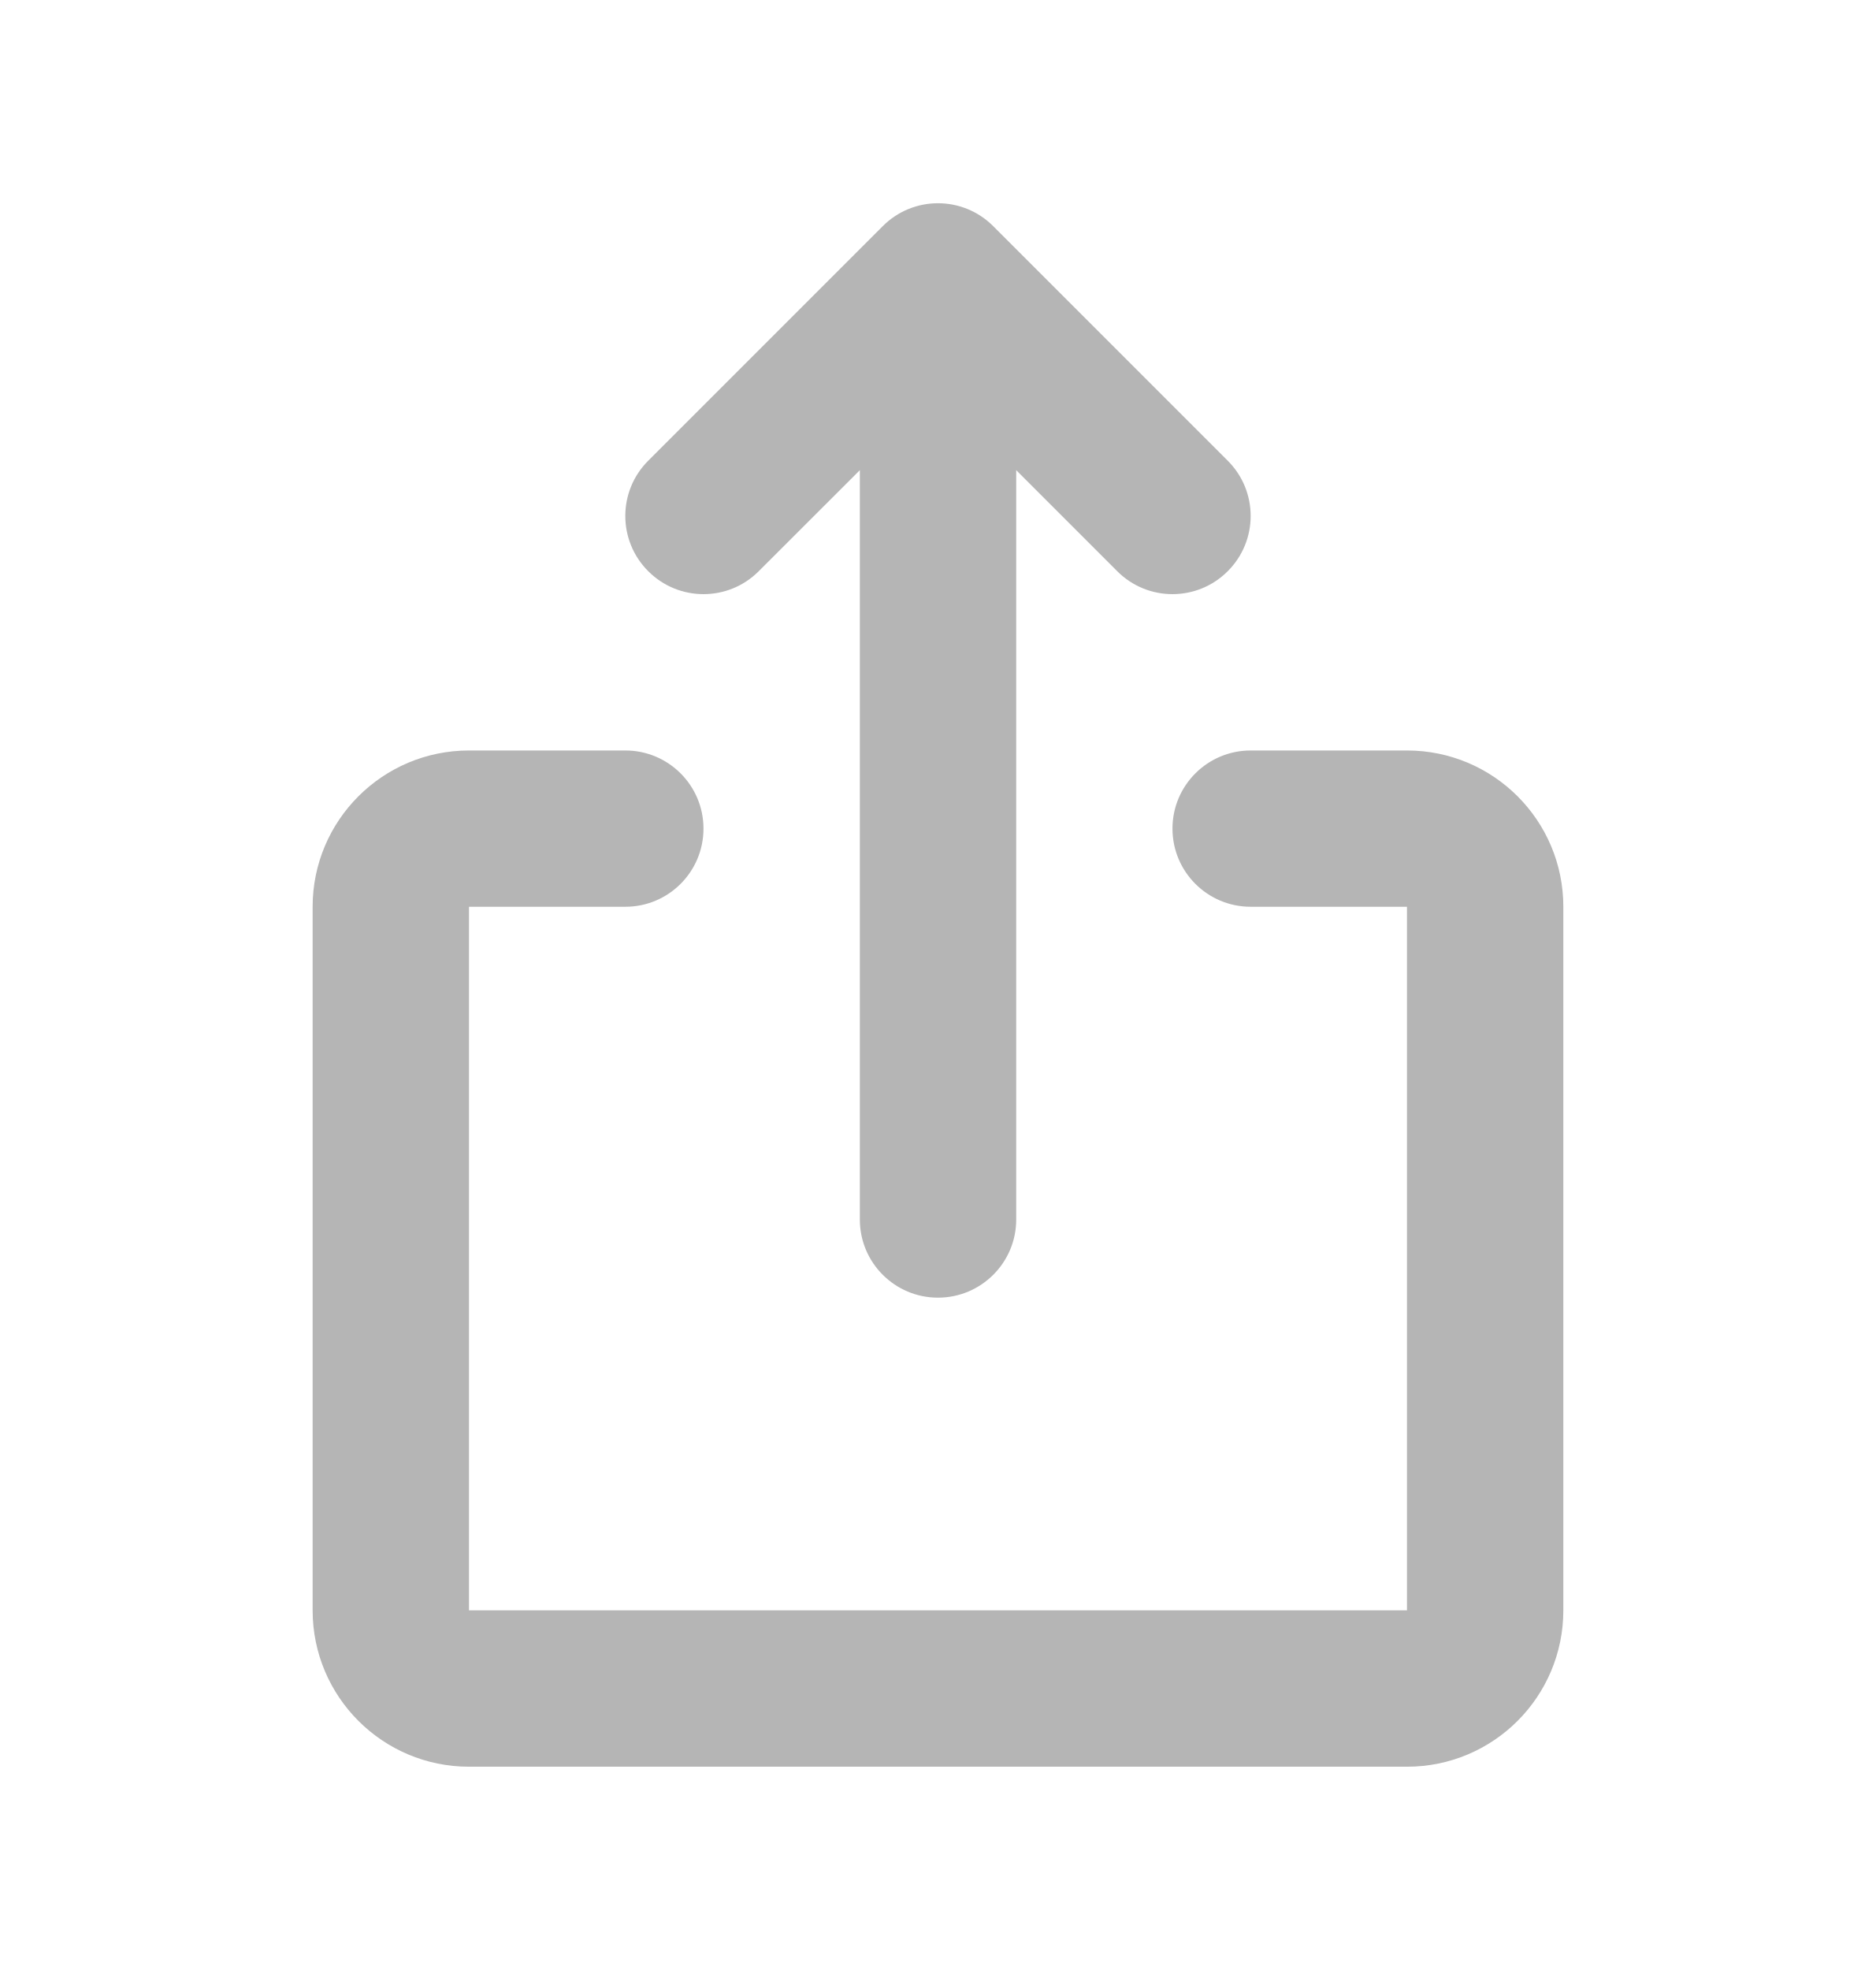
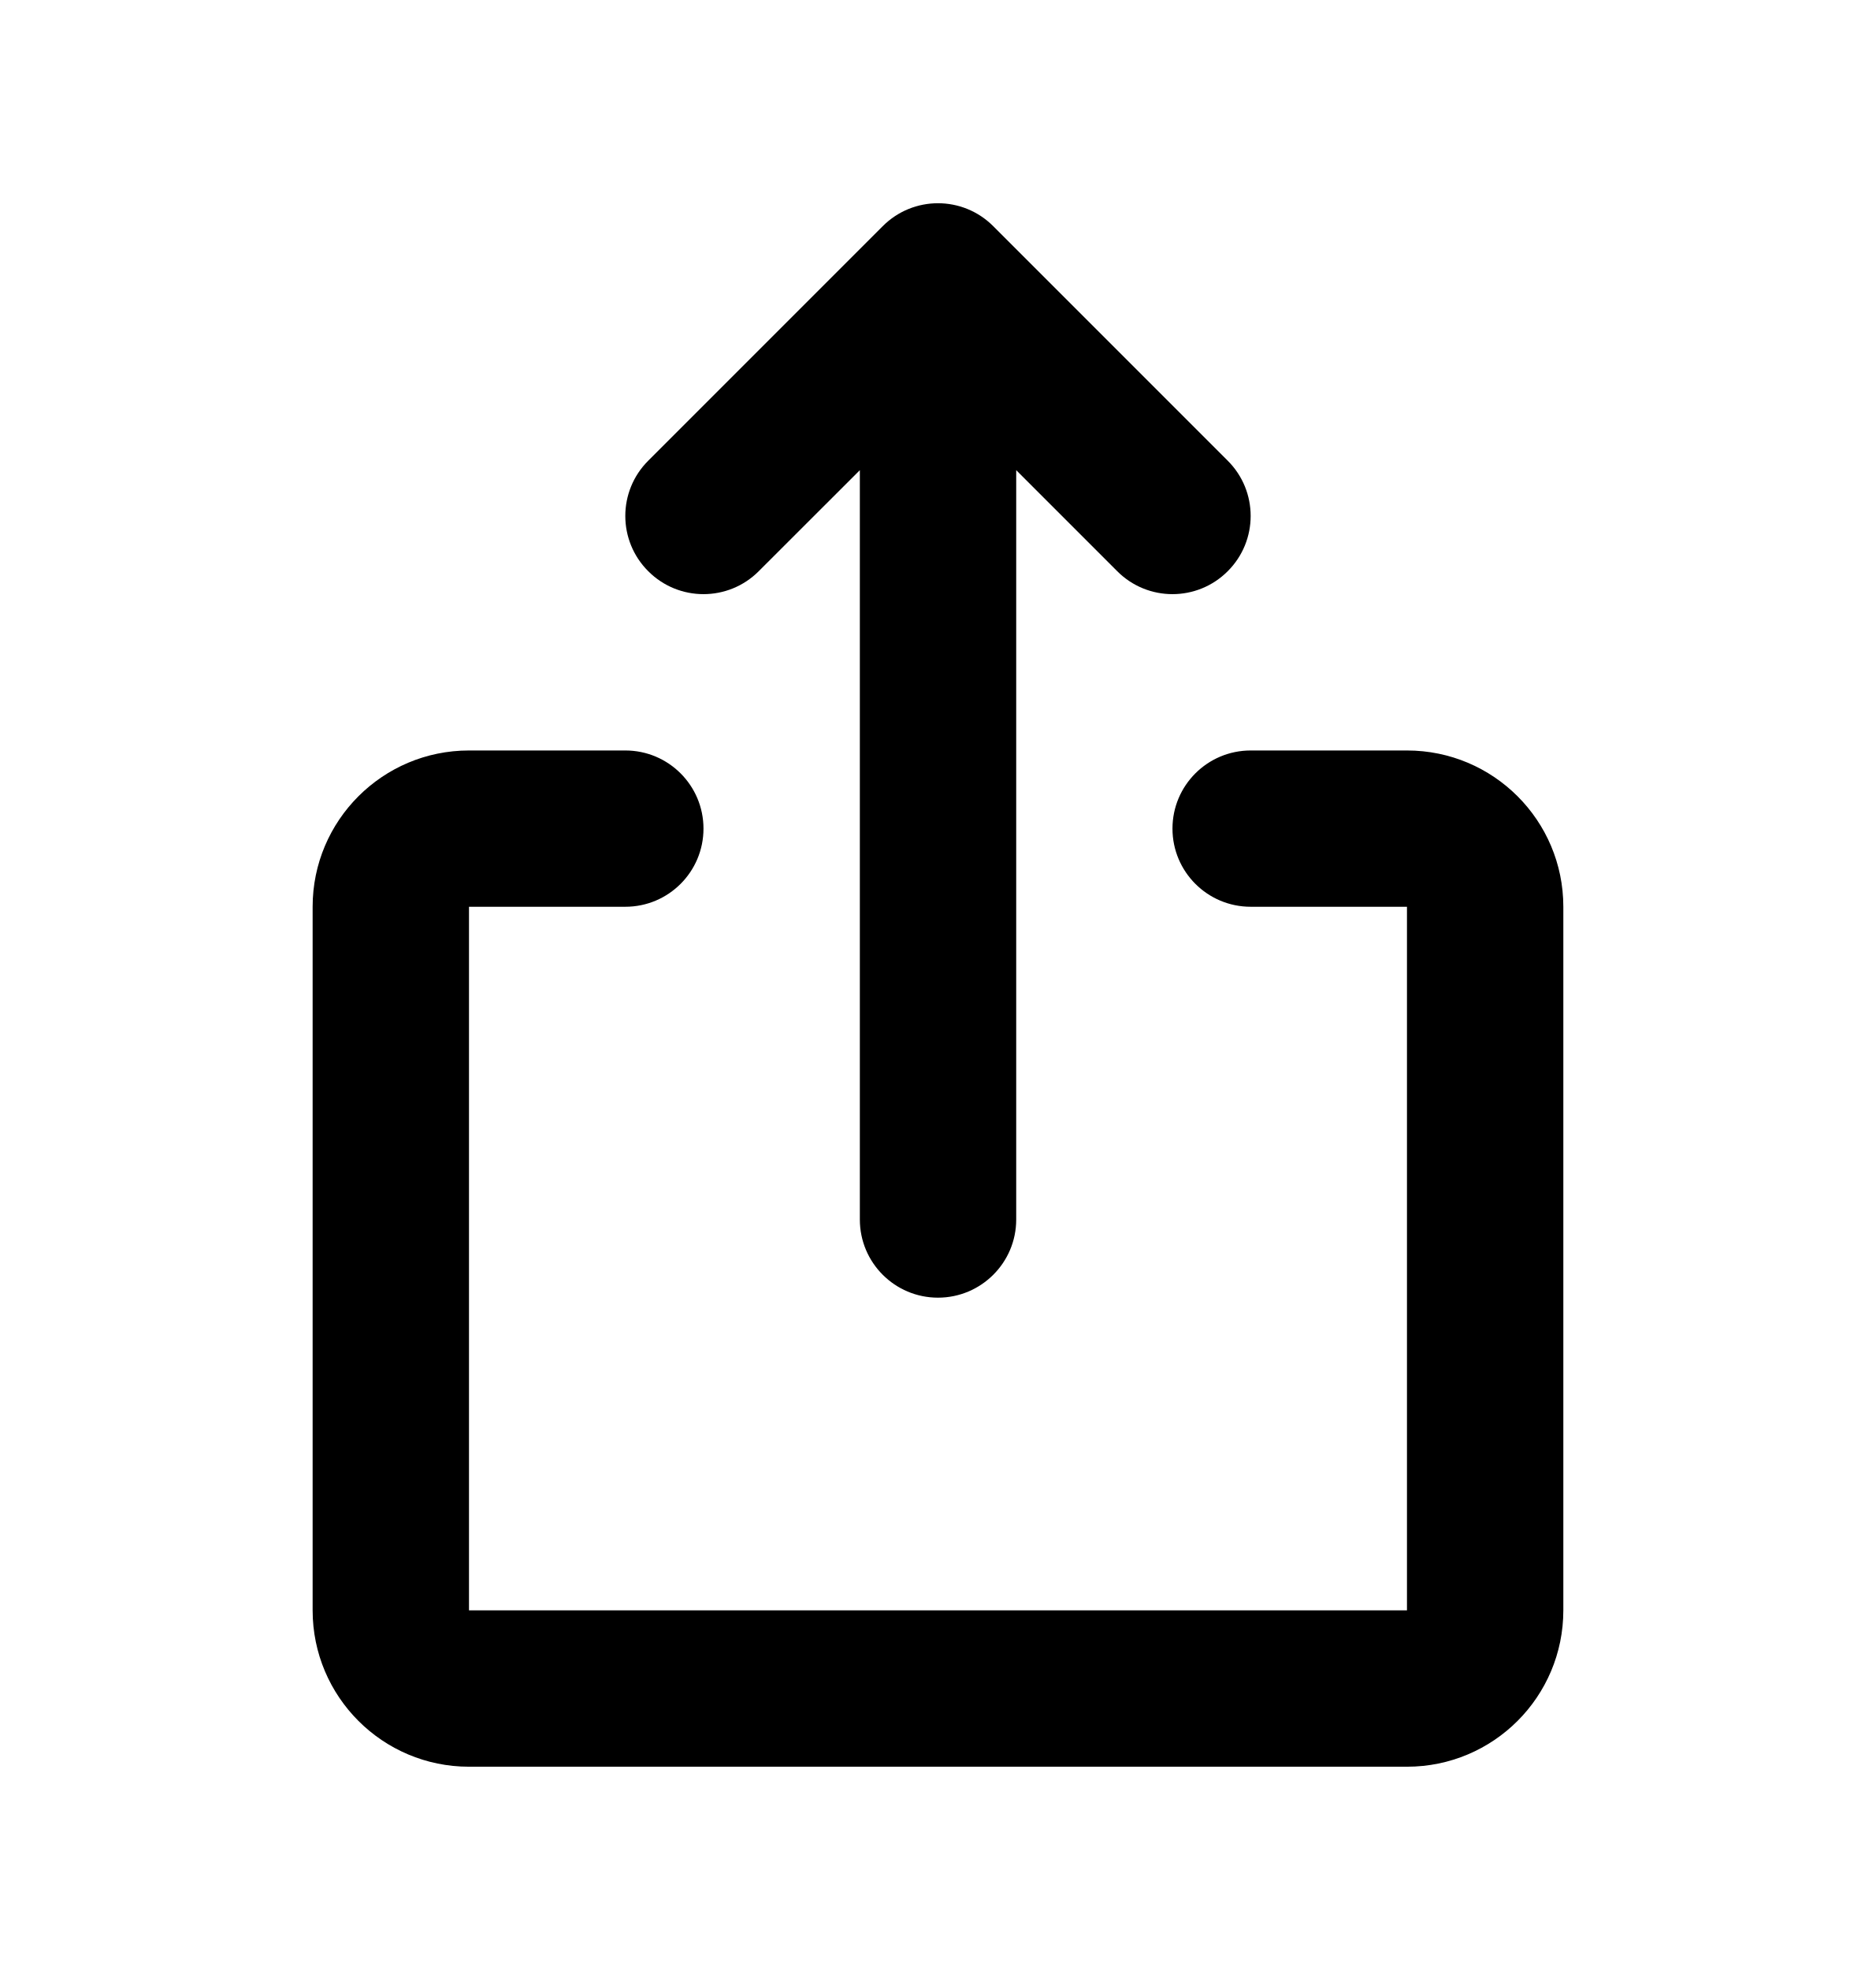
<svg xmlns="http://www.w3.org/2000/svg" width="20" height="21" viewBox="0 0 20 21" fill="none">
-   <path d="M9.411 2.411C9.736 2.085 10.264 2.085 10.589 2.411L13.089 4.911C13.415 5.236 13.415 5.764 13.089 6.089C12.764 6.415 12.236 6.415 11.911 6.089L10.834 5.012V13C10.834 13.46 10.46 13.833 10 13.833C9.54 13.833 9.167 13.46 9.167 13V5.012L8.089 6.089C7.764 6.415 7.236 6.415 6.911 6.089C6.585 5.764 6.585 5.236 6.911 4.911L9.411 2.411ZM3.333 9.666C3.333 8.746 4.08 8 5 8H6.667C7.127 8 7.5 8.373 7.5 8.833C7.5 9.293 7.127 9.666 6.667 9.666H5V17.166H15V9.666H13.334C12.873 9.666 12.5 9.293 12.5 8.833C12.5 8.373 12.873 8 13.334 8H15C15.921 8 16.667 8.746 16.667 9.666V17.166C16.667 18.087 15.921 18.833 15 18.833H5C4.08 18.833 3.333 18.087 3.333 17.166V9.666Z" fill="#B5B5B5" />
+   <path d="M9.411 2.411C9.736 2.085 10.264 2.085 10.589 2.411L13.089 4.911C13.415 5.236 13.415 5.764 13.089 6.089C12.764 6.415 12.236 6.415 11.911 6.089L10.834 5.012V13C10.834 13.46 10.46 13.833 10 13.833C9.54 13.833 9.167 13.46 9.167 13V5.012L8.089 6.089C7.764 6.415 7.236 6.415 6.911 6.089C6.585 5.764 6.585 5.236 6.911 4.911L9.411 2.411ZM3.333 9.666C3.333 8.746 4.08 8 5 8H6.667C7.127 8 7.5 8.373 7.5 8.833C7.5 9.293 7.127 9.666 6.667 9.666H5V17.166H15V9.666H13.334C12.873 9.666 12.5 9.293 12.5 8.833C12.5 8.373 12.873 8 13.334 8H15C15.921 8 16.667 8.746 16.667 9.666V17.166C16.667 18.087 15.921 18.833 15 18.833H5C4.08 18.833 3.333 18.087 3.333 17.166V9.666Z" fill="currentColor" />
</svg>
